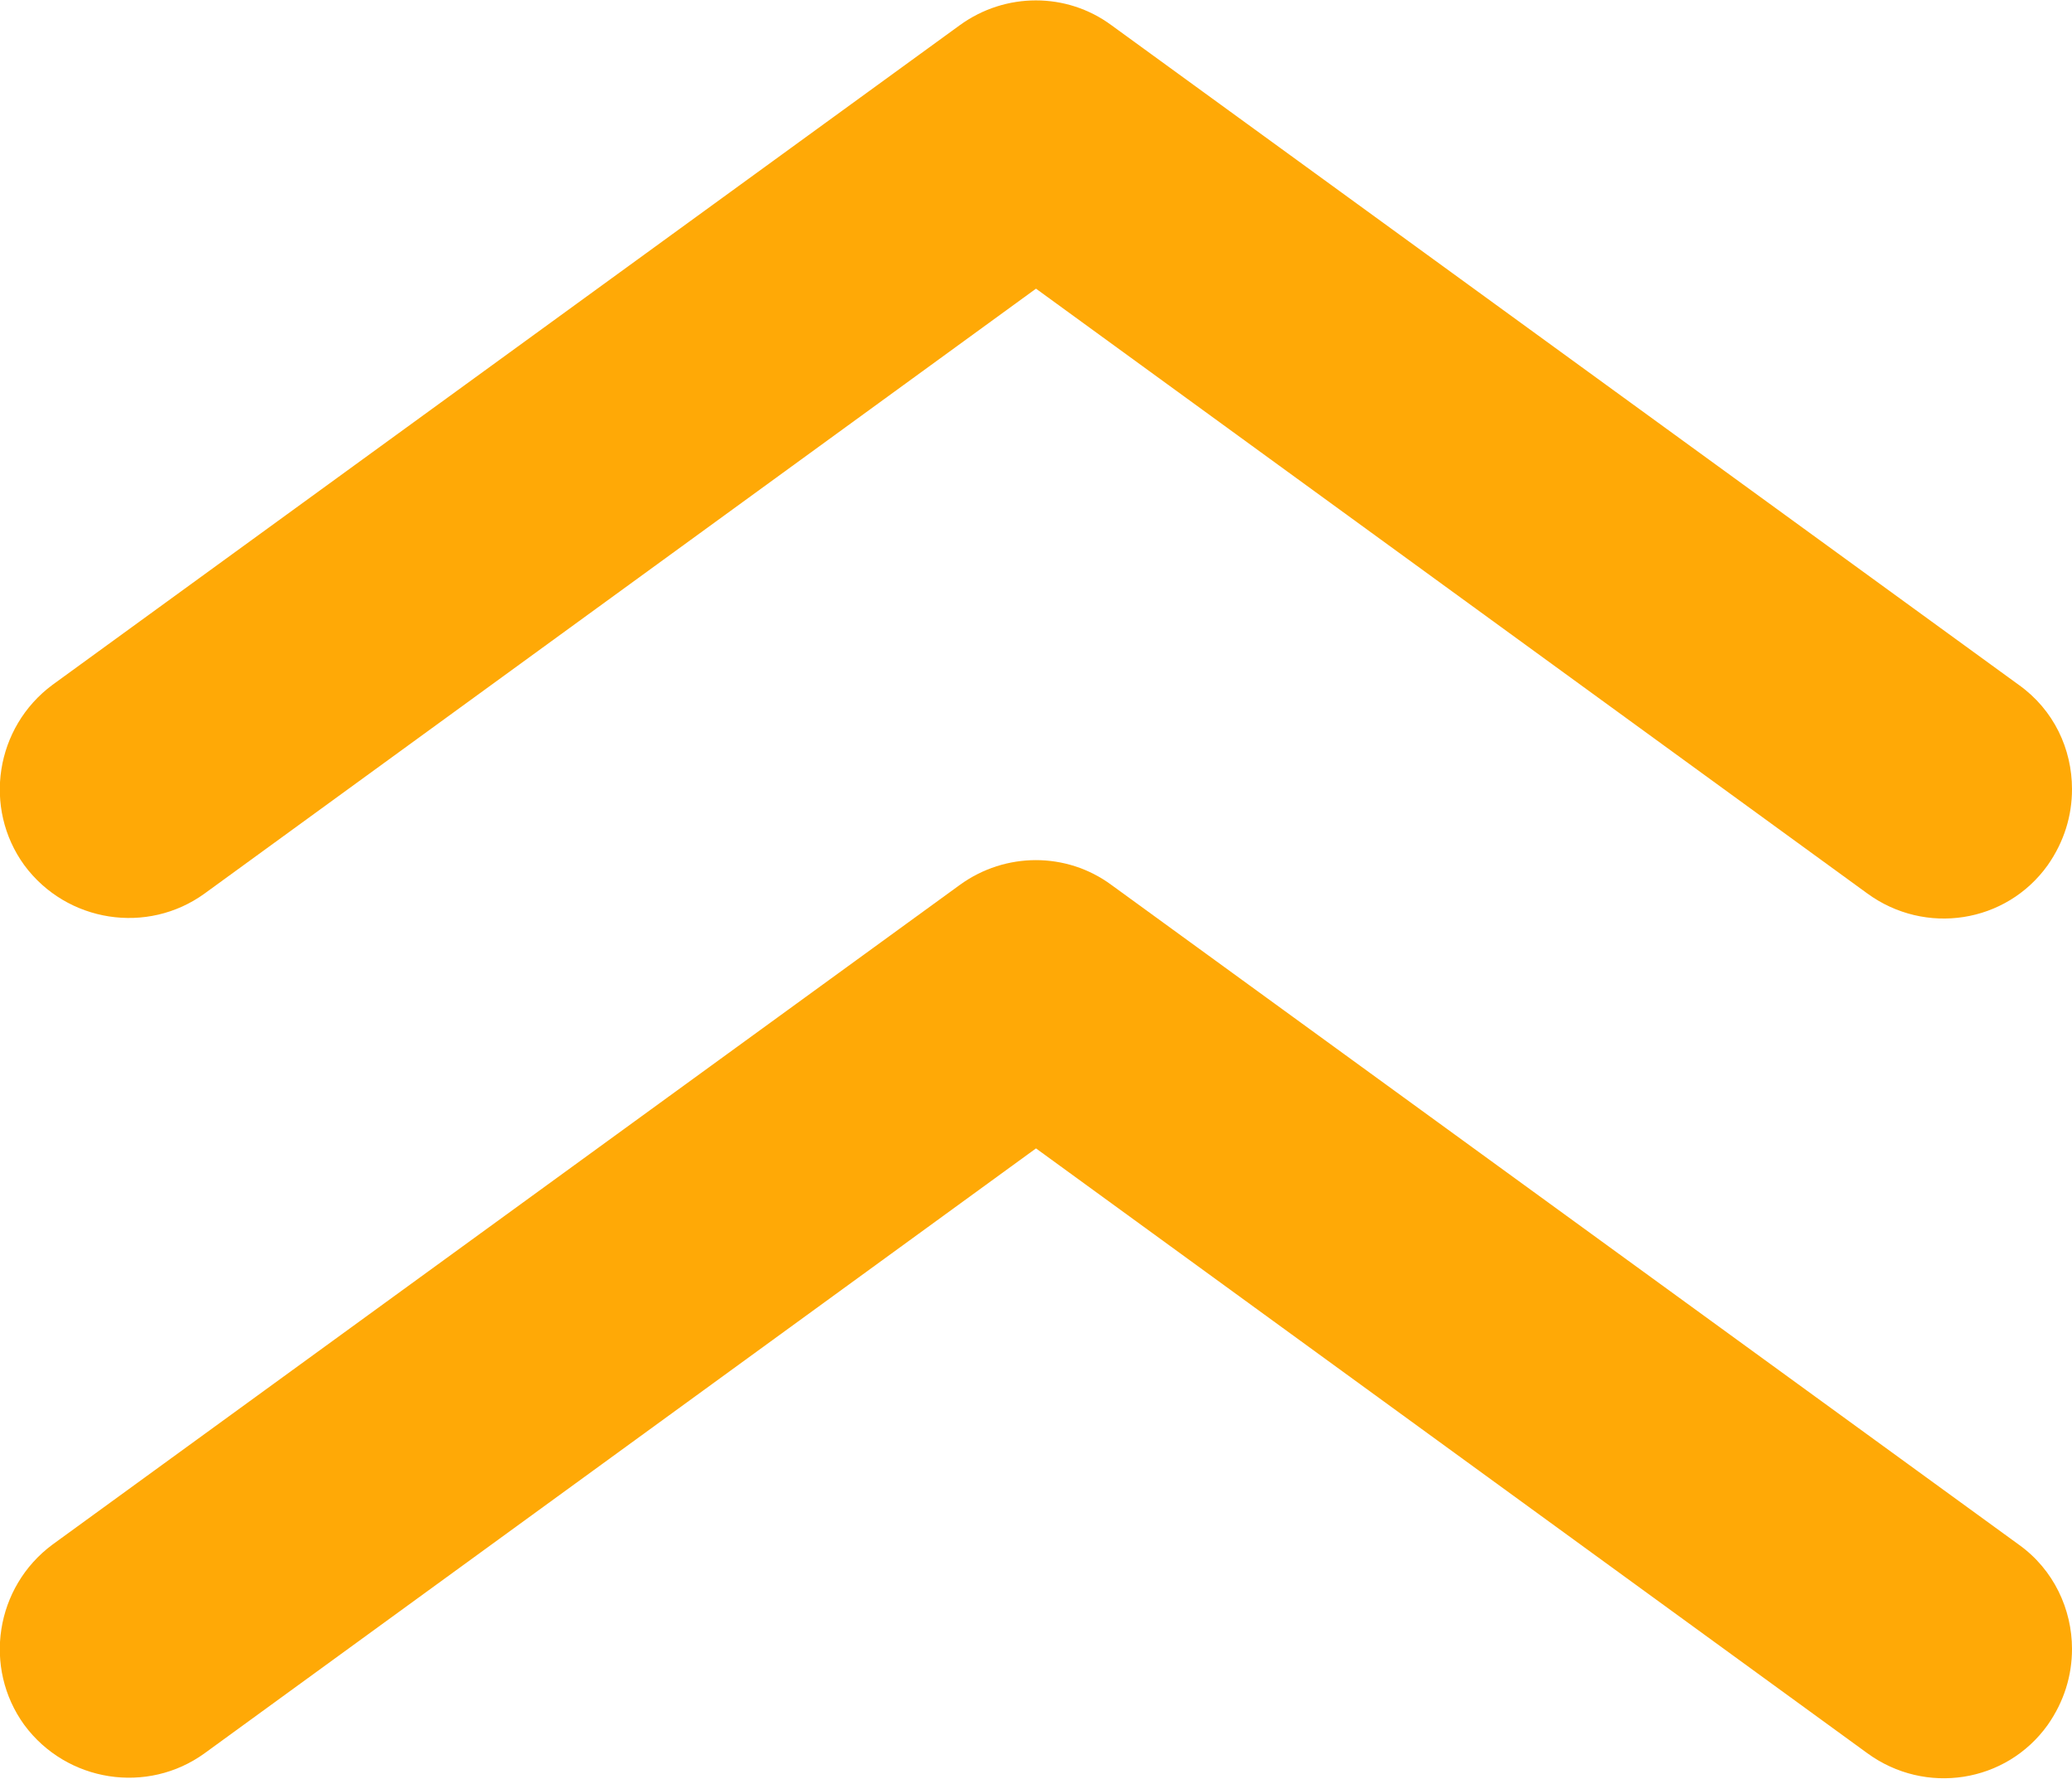
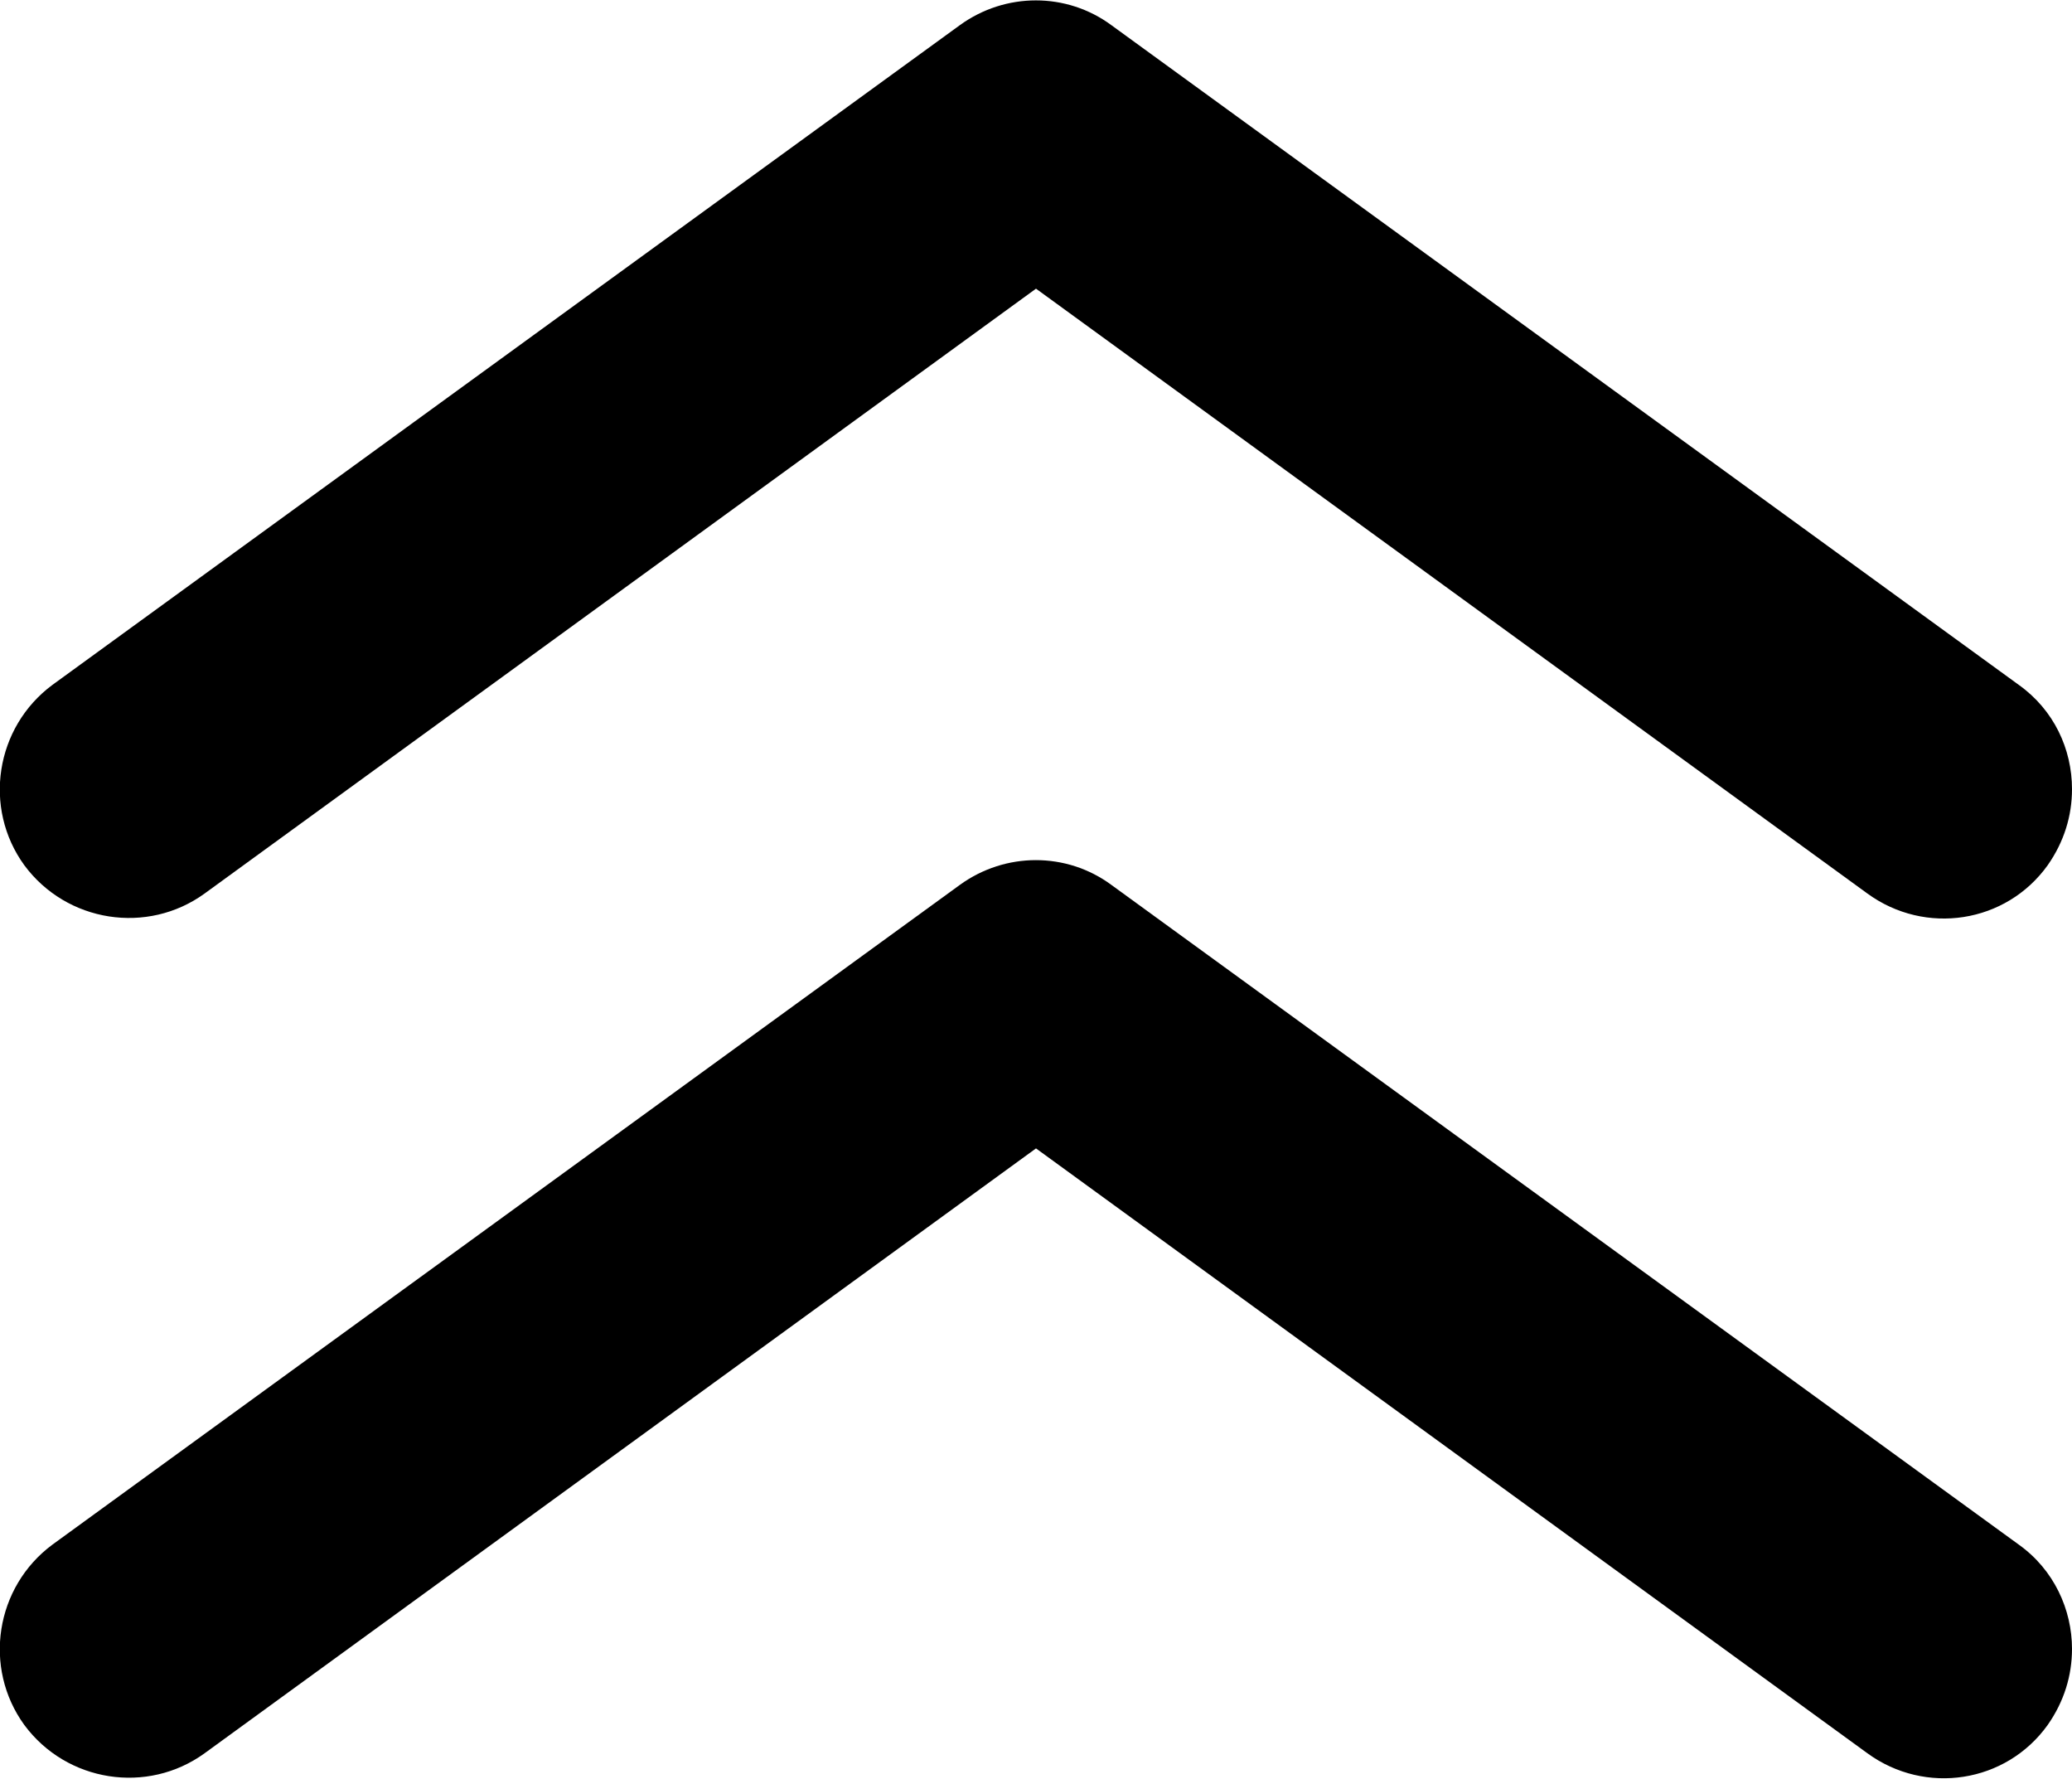
<svg xmlns="http://www.w3.org/2000/svg" version="1.1" id="Capa_1" x="0px" y="0px" viewBox="0 0 26.42 22.67" style="enable-background:new 0 0 26.42 22.67;" xml:space="preserve">
  <style type="text/css">
- 	.st0{fill:#ffa906;}
+ 
</style>
  <g>
    <g>
      <g>
        <path class="st0" d="M26.42,10.06c0,0.34-0.1,0.67-0.31,0.97c-0.53,0.74-1.56,0.9-2.3,0.36l-10.6-7.71l-10.6,7.71     c-0.73,0.53-1.76,0.37-2.3-0.36c-0.53-0.73-0.37-1.76,0.36-2.3l11.57-8.41c0.58-0.42,1.36-0.42,1.93,0l11.57,8.41     C26.19,9.05,26.42,9.55,26.42,10.06L26.42,10.06z" />
      </g>
    </g>
    <g>
      <g>
        <path class="st0" d="M26.42,21.02c0,0.34-0.1,0.67-0.31,0.97c-0.53,0.74-1.56,0.9-2.3,0.36l-10.6-7.71l-10.6,7.71     c-0.73,0.53-1.76,0.37-2.3-0.36c-0.53-0.73-0.37-1.76,0.36-2.3l11.57-8.41c0.58-0.42,1.36-0.42,1.93,0l11.57,8.41     C26.19,20.01,26.42,20.52,26.42,21.02L26.42,21.02z" />
      </g>
    </g>
  </g>
</svg>
